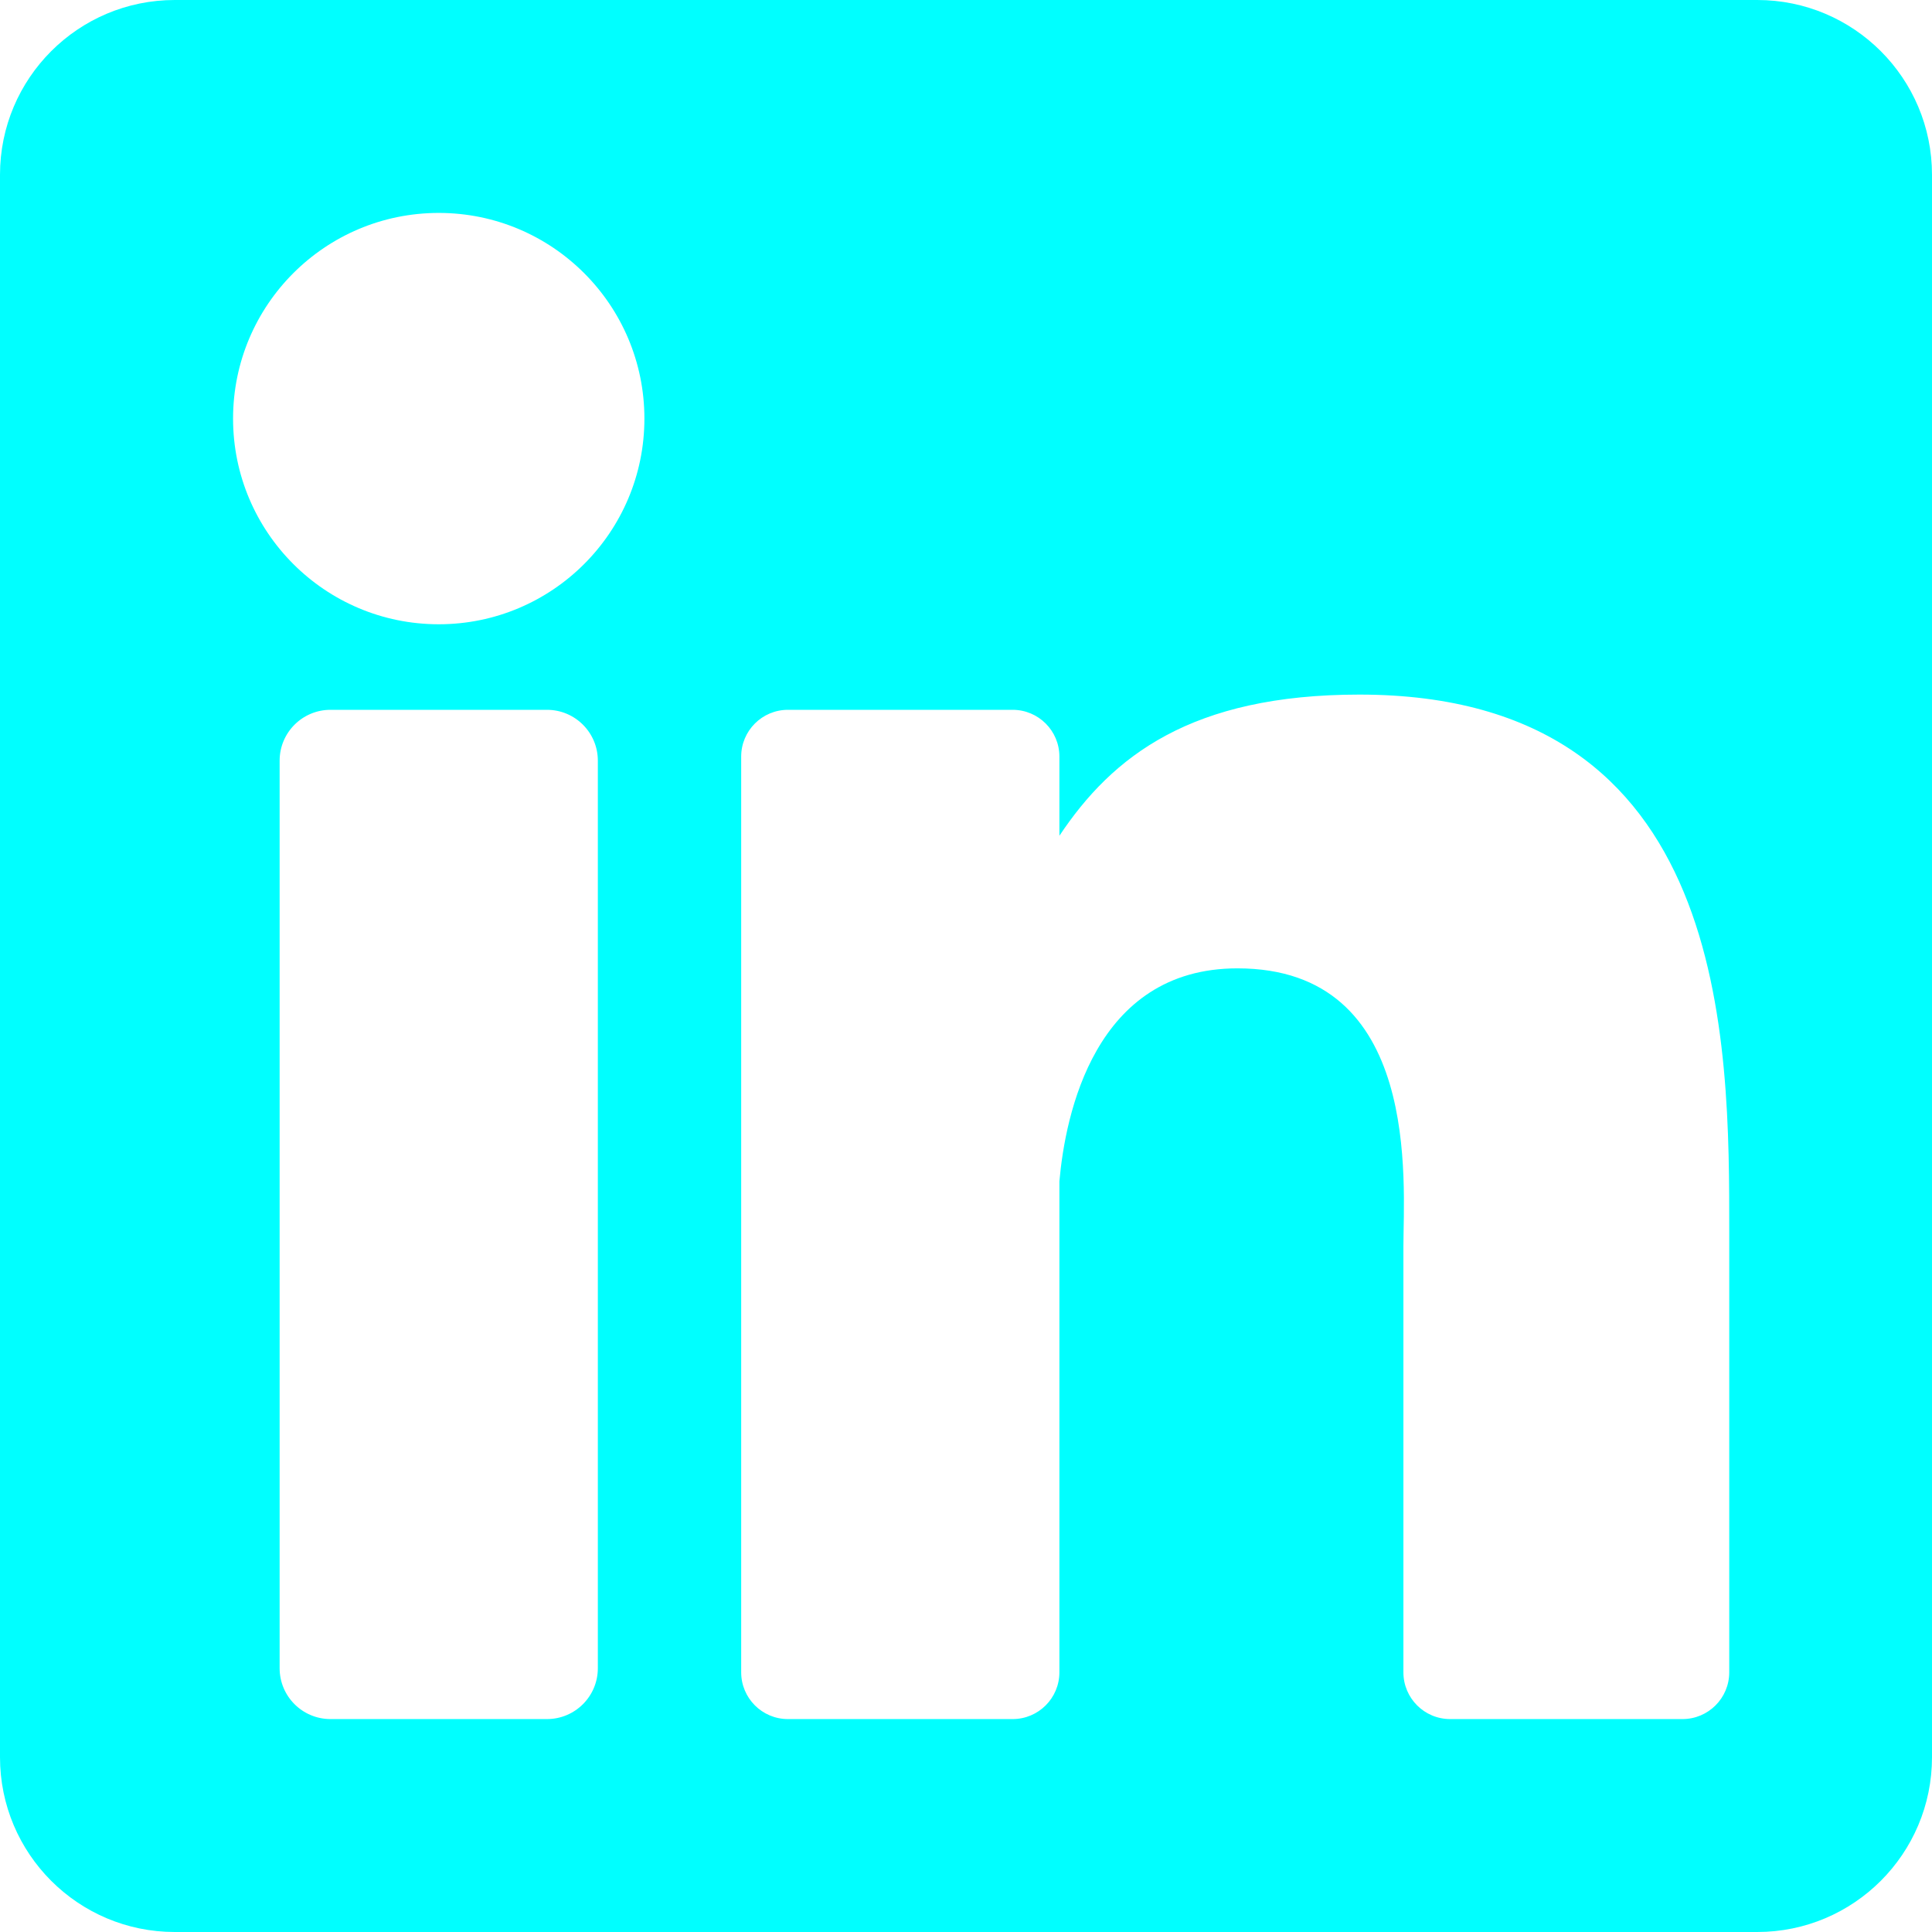
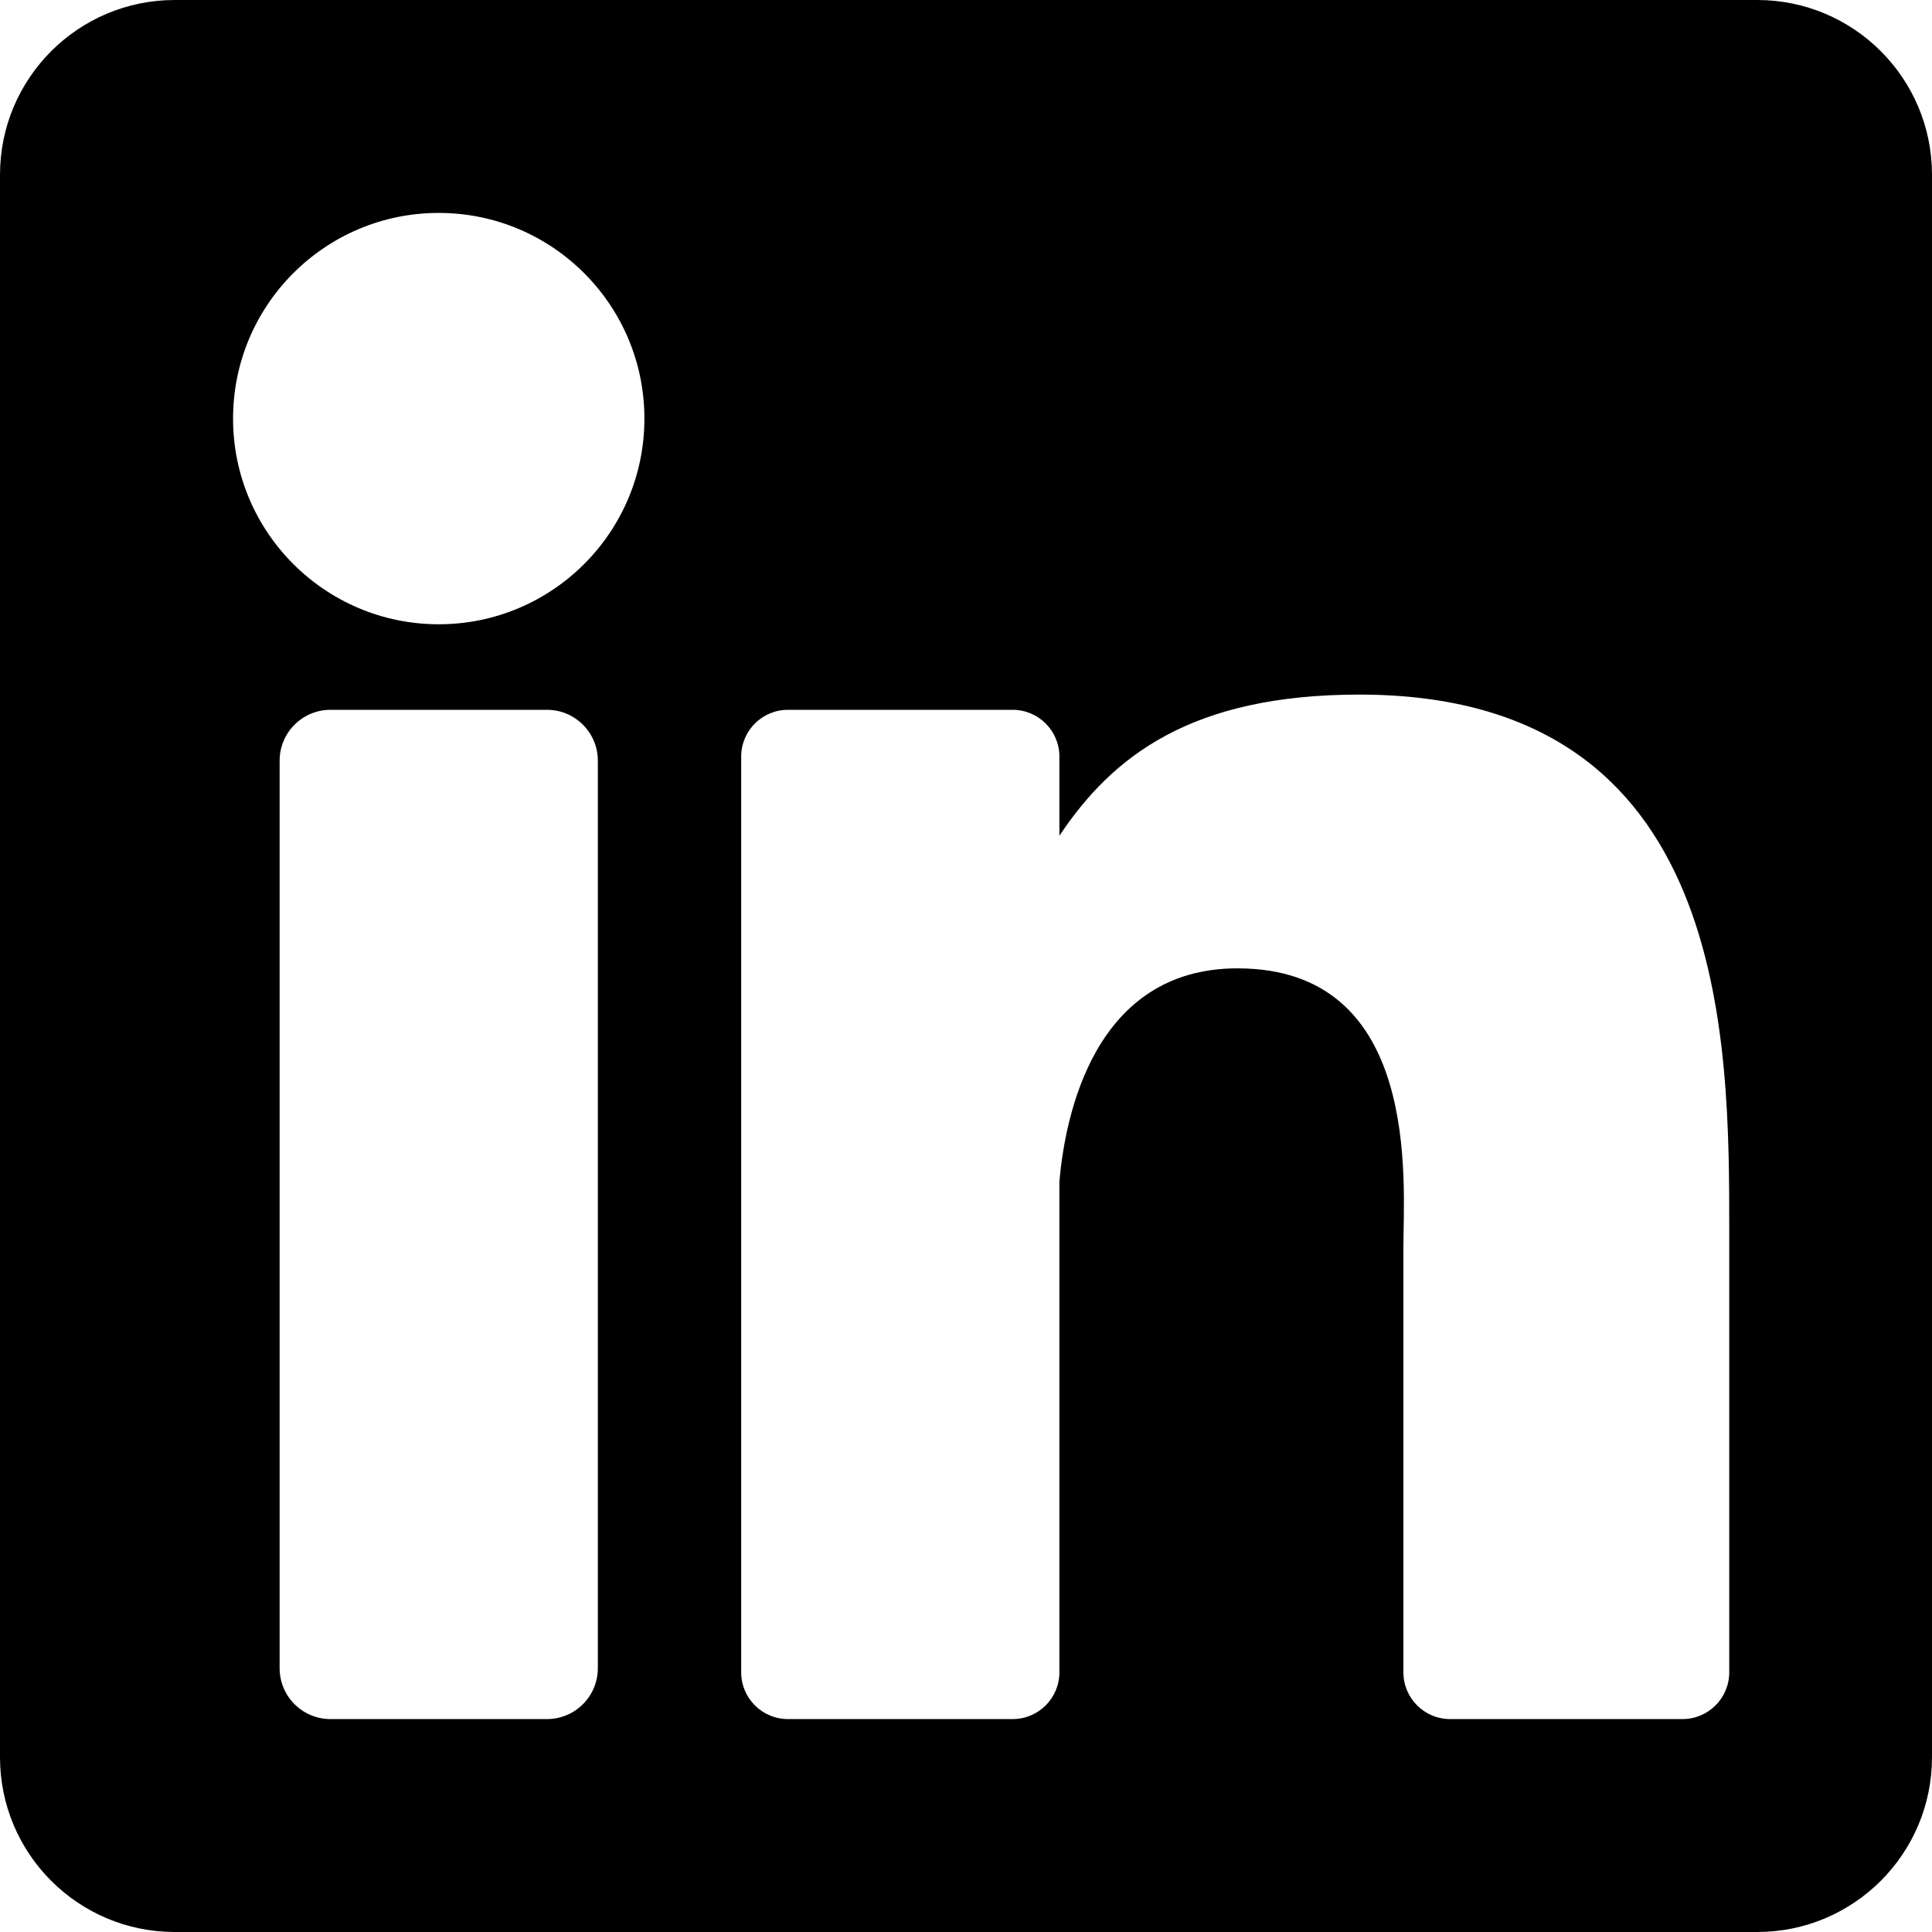
<svg xmlns="http://www.w3.org/2000/svg" version="1.1" id="Layer_1" x="0px" y="0px" viewBox="0 0 382 382" style="enable-background:new 0 0 382 382;" xml:space="preserve">
-   <path style="fill:aqua;" d="M347.445,0H34.555C15.471,0,0,15.471,0,34.555v312.889C0,366.529,15.471,382,34.555,382h312.889  C366.529,382,382,366.529,382,347.444V34.555C382,15.471,366.529,0,347.445,0z M118.207,329.844c0,5.554-4.502,10.056-10.056,10.056  H65.345c-5.554,0-10.056-4.502-10.056-10.056V150.403c0-5.554,4.502-10.056,10.056-10.056h42.806  c5.554,0,10.056,4.502,10.056,10.056V329.844z M86.748,123.432c-22.459,0-40.666-18.207-40.666-40.666S64.289,42.1,86.748,42.1  s40.666,18.207,40.666,40.666S109.208,123.432,86.748,123.432z M341.91,330.654c0,5.106-4.14,9.246-9.246,9.246H286.73  c-5.106,0-9.246-4.14-9.246-9.246v-84.168c0-12.556,3.683-55.021-32.813-55.021c-28.309,0-34.051,29.066-35.204,42.11v97.079  c0,5.106-4.139,9.246-9.246,9.246h-44.426c-5.106,0-9.246-4.14-9.246-9.246V149.593c0-5.106,4.14-9.246,9.246-9.246h44.426  c5.106,0,9.246,4.14,9.246,9.246v15.655c10.497-15.753,26.097-27.912,59.312-27.912c73.552,0,73.131,68.716,73.131,106.472  L341.91,330.654L341.91,330.654z" />
+   <path d="M347.445,0H34.555C15.471,0,0,15.471,0,34.555v312.889C0,366.529,15.471,382,34.555,382h312.889  C366.529,382,382,366.529,382,347.444V34.555C382,15.471,366.529,0,347.445,0z M118.207,329.844c0,5.554-4.502,10.056-10.056,10.056  H65.345c-5.554,0-10.056-4.502-10.056-10.056V150.403c0-5.554,4.502-10.056,10.056-10.056h42.806  c5.554,0,10.056,4.502,10.056,10.056V329.844z M86.748,123.432c-22.459,0-40.666-18.207-40.666-40.666S64.289,42.1,86.748,42.1  s40.666,18.207,40.666,40.666S109.208,123.432,86.748,123.432z M341.91,330.654c0,5.106-4.14,9.246-9.246,9.246H286.73  c-5.106,0-9.246-4.14-9.246-9.246v-84.168c0-12.556,3.683-55.021-32.813-55.021c-28.309,0-34.051,29.066-35.204,42.11v97.079  c0,5.106-4.139,9.246-9.246,9.246h-44.426c-5.106,0-9.246-4.14-9.246-9.246V149.593c0-5.106,4.14-9.246,9.246-9.246h44.426  c5.106,0,9.246,4.14,9.246,9.246v15.655c10.497-15.753,26.097-27.912,59.312-27.912c73.552,0,73.131,68.716,73.131,106.472  L341.91,330.654L341.91,330.654z" />
  <g>
</g>
  <g>
</g>
  <g>
</g>
  <g>
</g>
  <g>
</g>
  <g>
</g>
  <g>
</g>
  <g>
</g>
  <g>
</g>
  <g>
</g>
  <g>
</g>
  <g>
</g>
  <g>
</g>
  <g>
</g>
  <g>
</g>
</svg>
